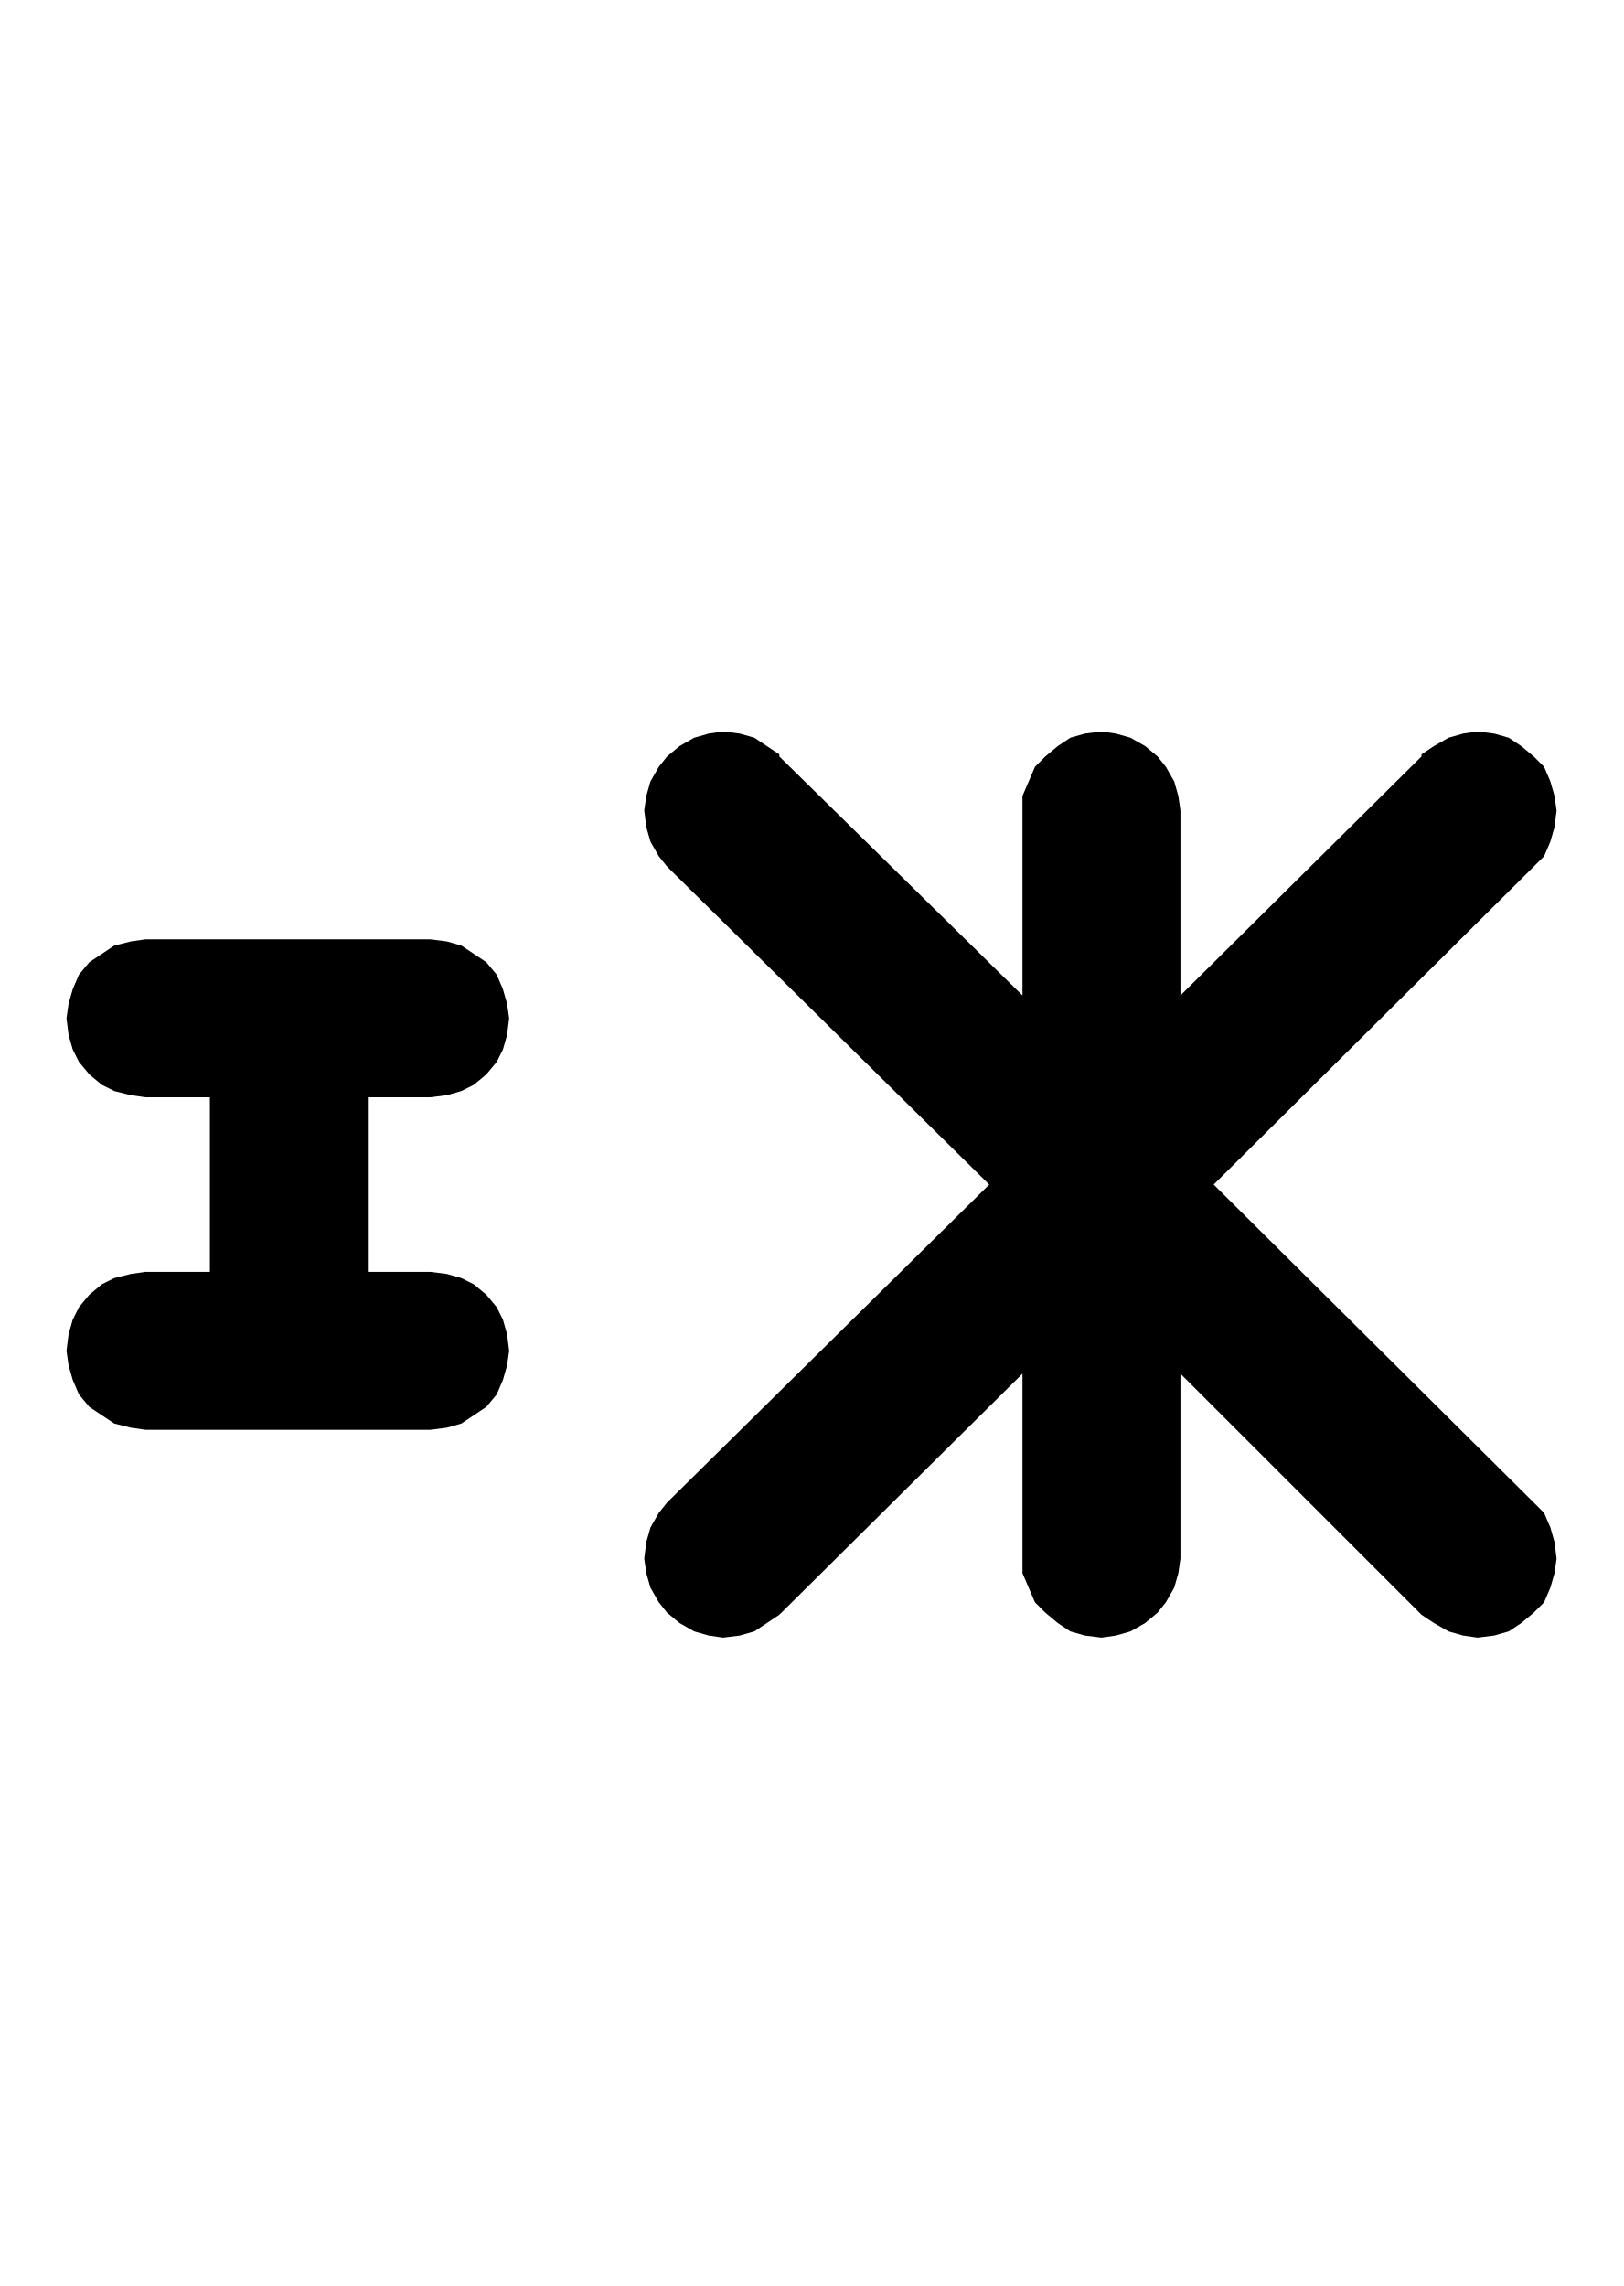
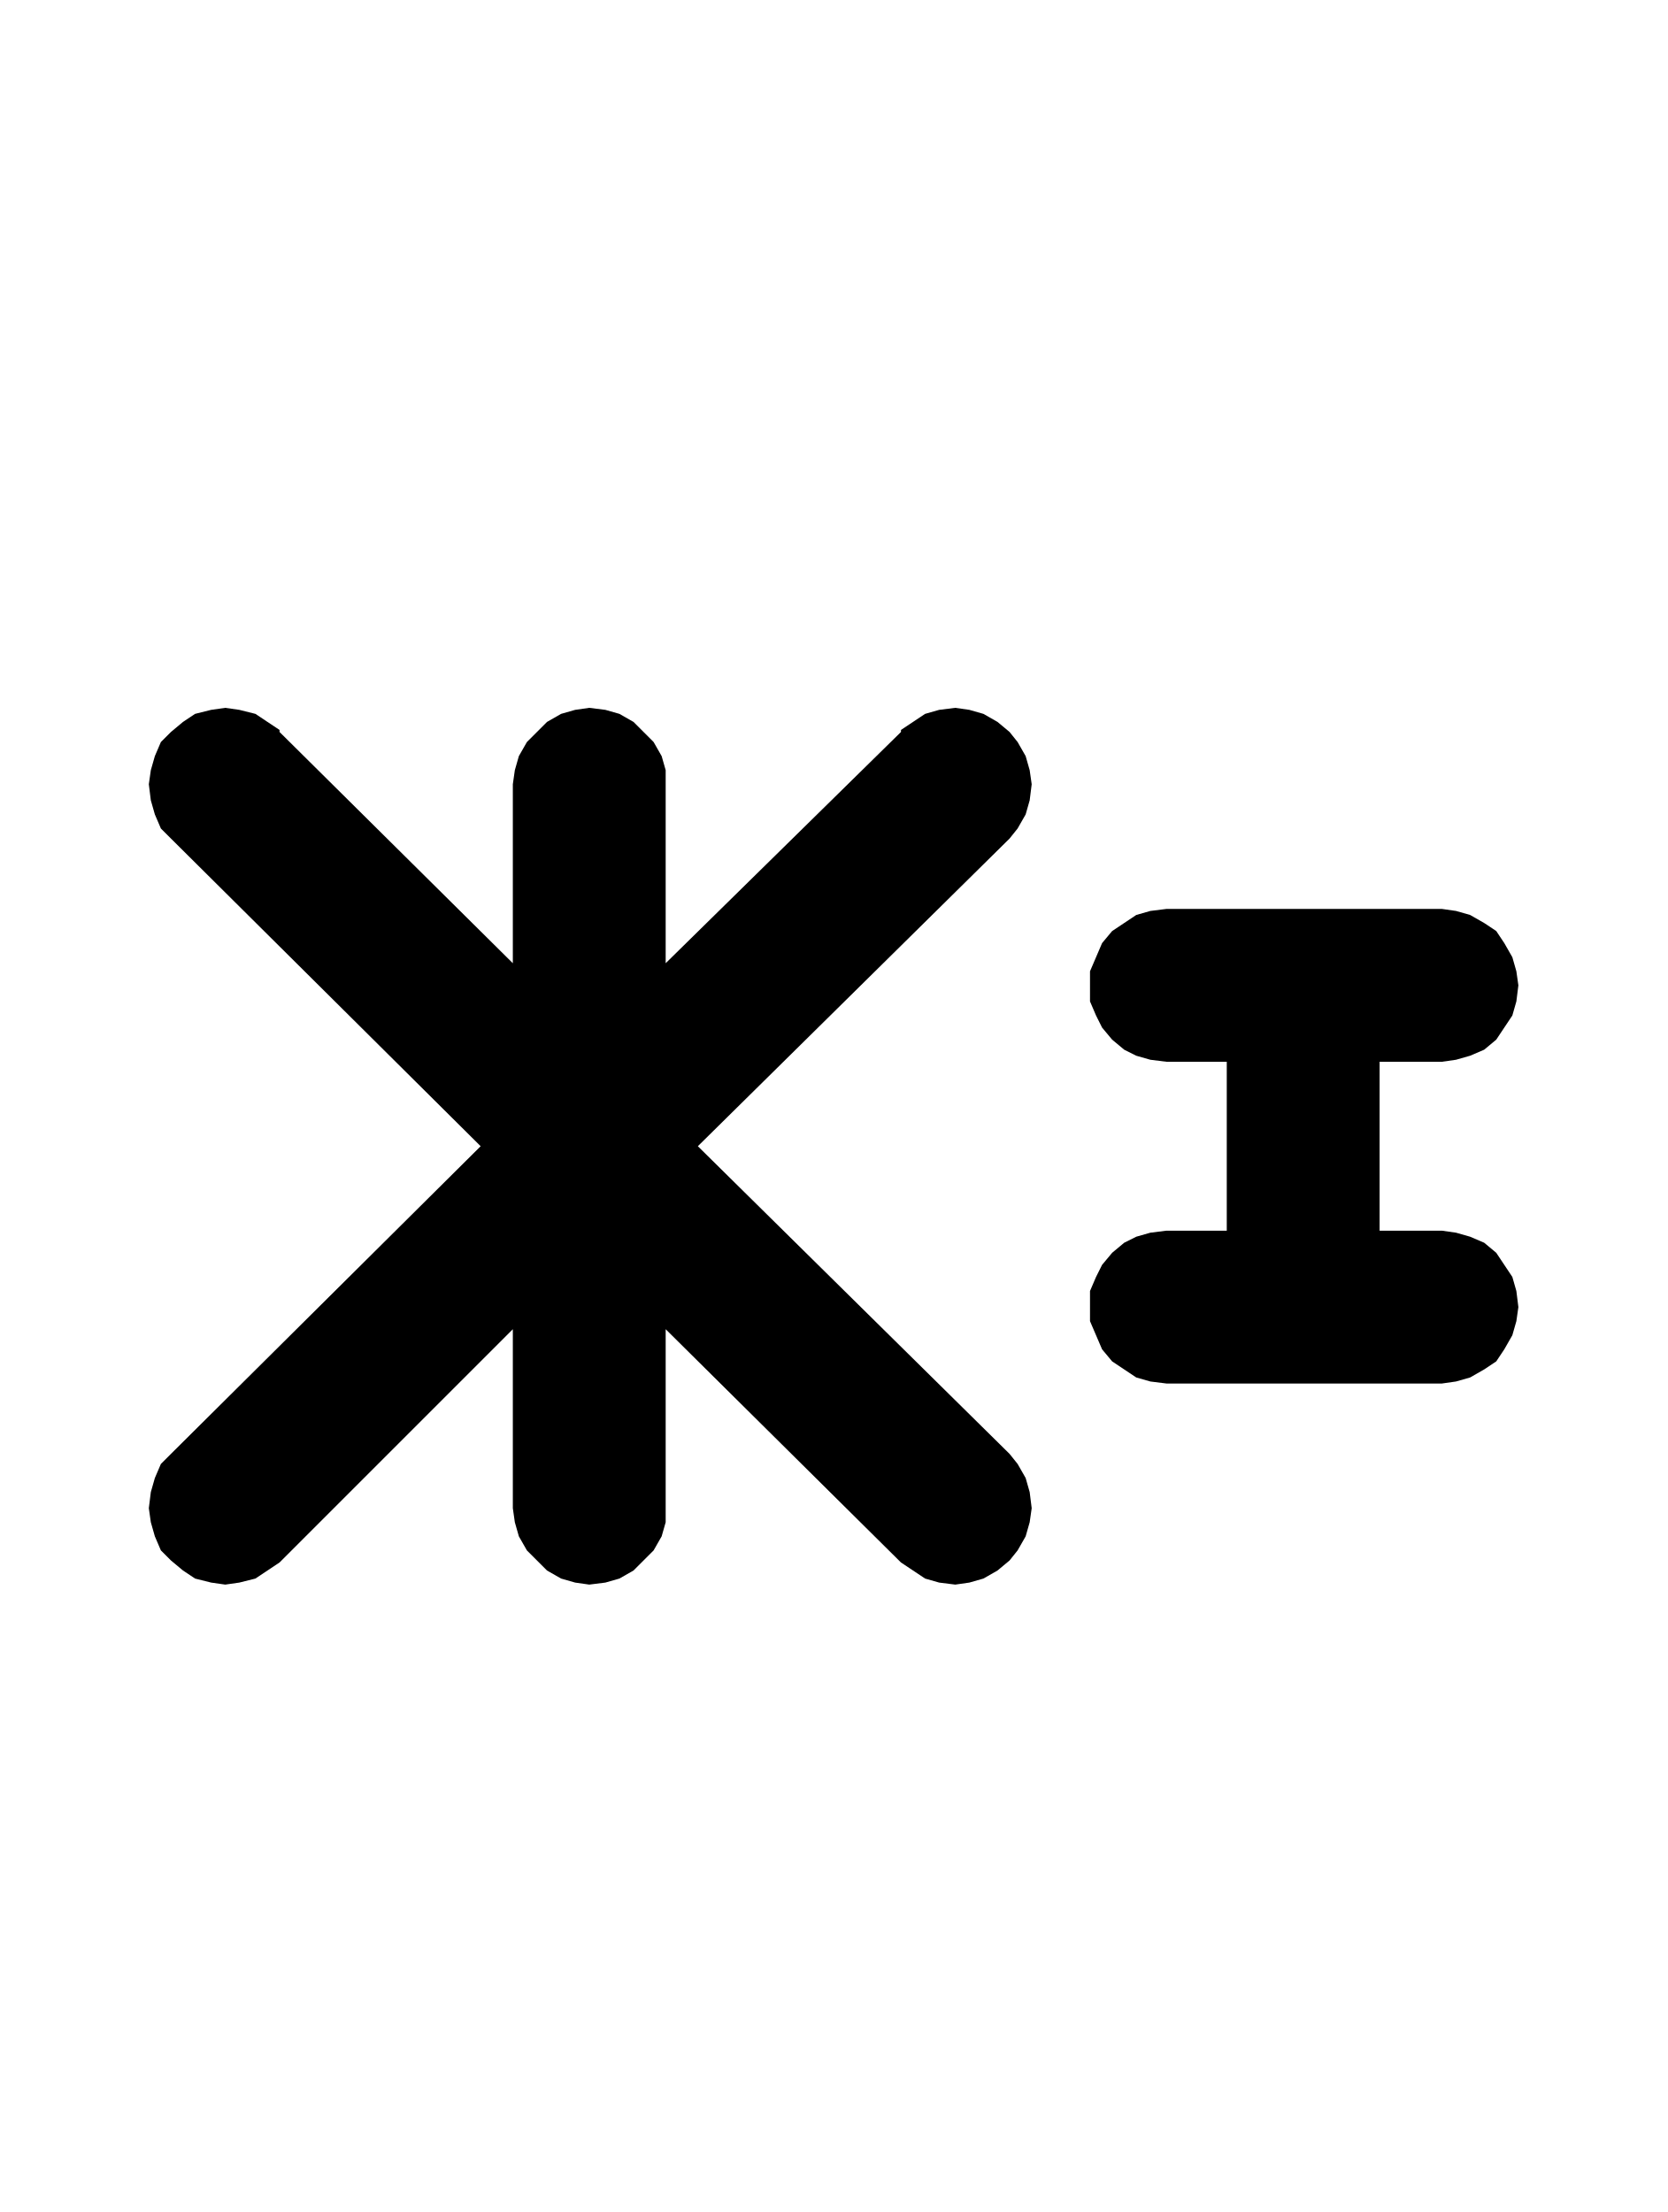
- <svg xmlns="http://www.w3.org/2000/svg" viewBox="0 -900 781 1100">
-   <path transform="scale(1,-1)" fill="currentColor" d="M375 537V536L492 421V510V517L495 524L498 531L503 536L509 541L515 545L522 547L530 548L537 547L544 545L551 541L557 536L561 531L565 524L567 517L568 510V421L684 536V537L690 541L697 545L704 547L711 548L719 547L726 545L732 541L738 536L743 531L746 524L748 517L749 510L748 502L746 495L743 488L738 483L584 330L738 177L743 172L746 165L748 158L749 150L748 143L746 136L743 129L738 124L732 119L726 115L719 113L711 112L704 113L697 115L690 119L684 123L568 239V150L567 143L565 136L561 129L557 124L551 119L544 115L537 113L530 112L522 113L515 115L509 119L503 124L498 129L495 136L492 143V150V239L375 123L369 119L363 115L356 113L348 112L341 113L334 115L327 119L321 124L317 129L313 136L311 143L310 150L311 158L313 165L317 172L321 177L476 330L321 483L317 488L313 495L311 502L310 510L311 517L313 524L317 531L321 536L327 541L334 545L341 547L348 548L356 547L363 545L369 541ZM70 448H207L215 447L222 445L228 441L234 437L239 431L242 424L244 417L245 410L244 402L242 395L239 389L234 383L228 378L222 375L215 373L207 372H177V288H207L215 287L222 285L228 282L234 277L239 271L242 265L244 258L245 250L244 243L242 236L239 229L234 223L228 219L222 215L215 213L207 212H70L63 213L55 215L49 219L43 223L38 229L35 236L33 243L32 250L33 258L35 265L38 271L43 277L49 282L55 285L63 287L70 288H101V372H70L63 373L55 375L49 378L43 383L38 389L35 395L33 402L32 410L33 417L35 424L38 431L43 437L49 441L55 445L63 447Z" />
+ <svg xmlns="http://www.w3.org/2000/svg" viewBox="0 -900 829 1100">
+   <path transform="scale(1,-1)" fill="currentColor" d="M139 537V536L255 421V510L256 517L258 524L262 531L267 536L272 541L279 545L286 547L293 548L301 547L308 545L315 541L320 536L325 531L329 524L331 517V510V421L448 536V537L454 541L460 545L467 547L475 548L482 547L489 545L496 541L502 536L506 531L510 524L512 517L513 510L512 502L510 495L506 488L502 483L347 330L502 177L506 172L510 165L512 158L513 150L512 143L510 136L506 129L502 124L496 119L489 115L482 113L475 112L467 113L460 115L454 119L448 123L331 239V150V143L329 136L325 129L320 124L315 119L308 115L301 113L293 112L286 113L279 115L272 119L267 124L262 129L258 136L256 143L255 150V239L139 123L133 119L127 115L119 113L112 112L105 113L97 115L91 119L85 124L80 129L77 136L75 143L74 150L75 158L77 165L80 172L85 177L239 330L85 483L80 488L77 495L75 502L74 510L75 517L77 524L80 531L85 536L91 541L97 545L105 547L112 548L119 547L127 545L133 541ZM580 448H717L724 447L731 445L738 441L744 437L748 431L752 424L754 417L755 410L754 402L752 395L748 389L744 383L738 378L731 375L724 373L717 372H686V288H717L724 287L731 285L738 282L744 277L748 271L752 265L754 258L755 250L754 243L752 236L748 229L744 223L738 219L731 215L724 213L717 212H580L572 213L565 215L559 219L553 223L548 229L545 236L542 243V250V258L545 265L548 271L553 277L559 282L565 285L572 287L580 288H610V372H580L572 373L565 375L559 378L553 383L548 389L545 395L542 402V410V417L545 424L548 431L553 437L559 441L565 445L572 447Z" />
</svg>
